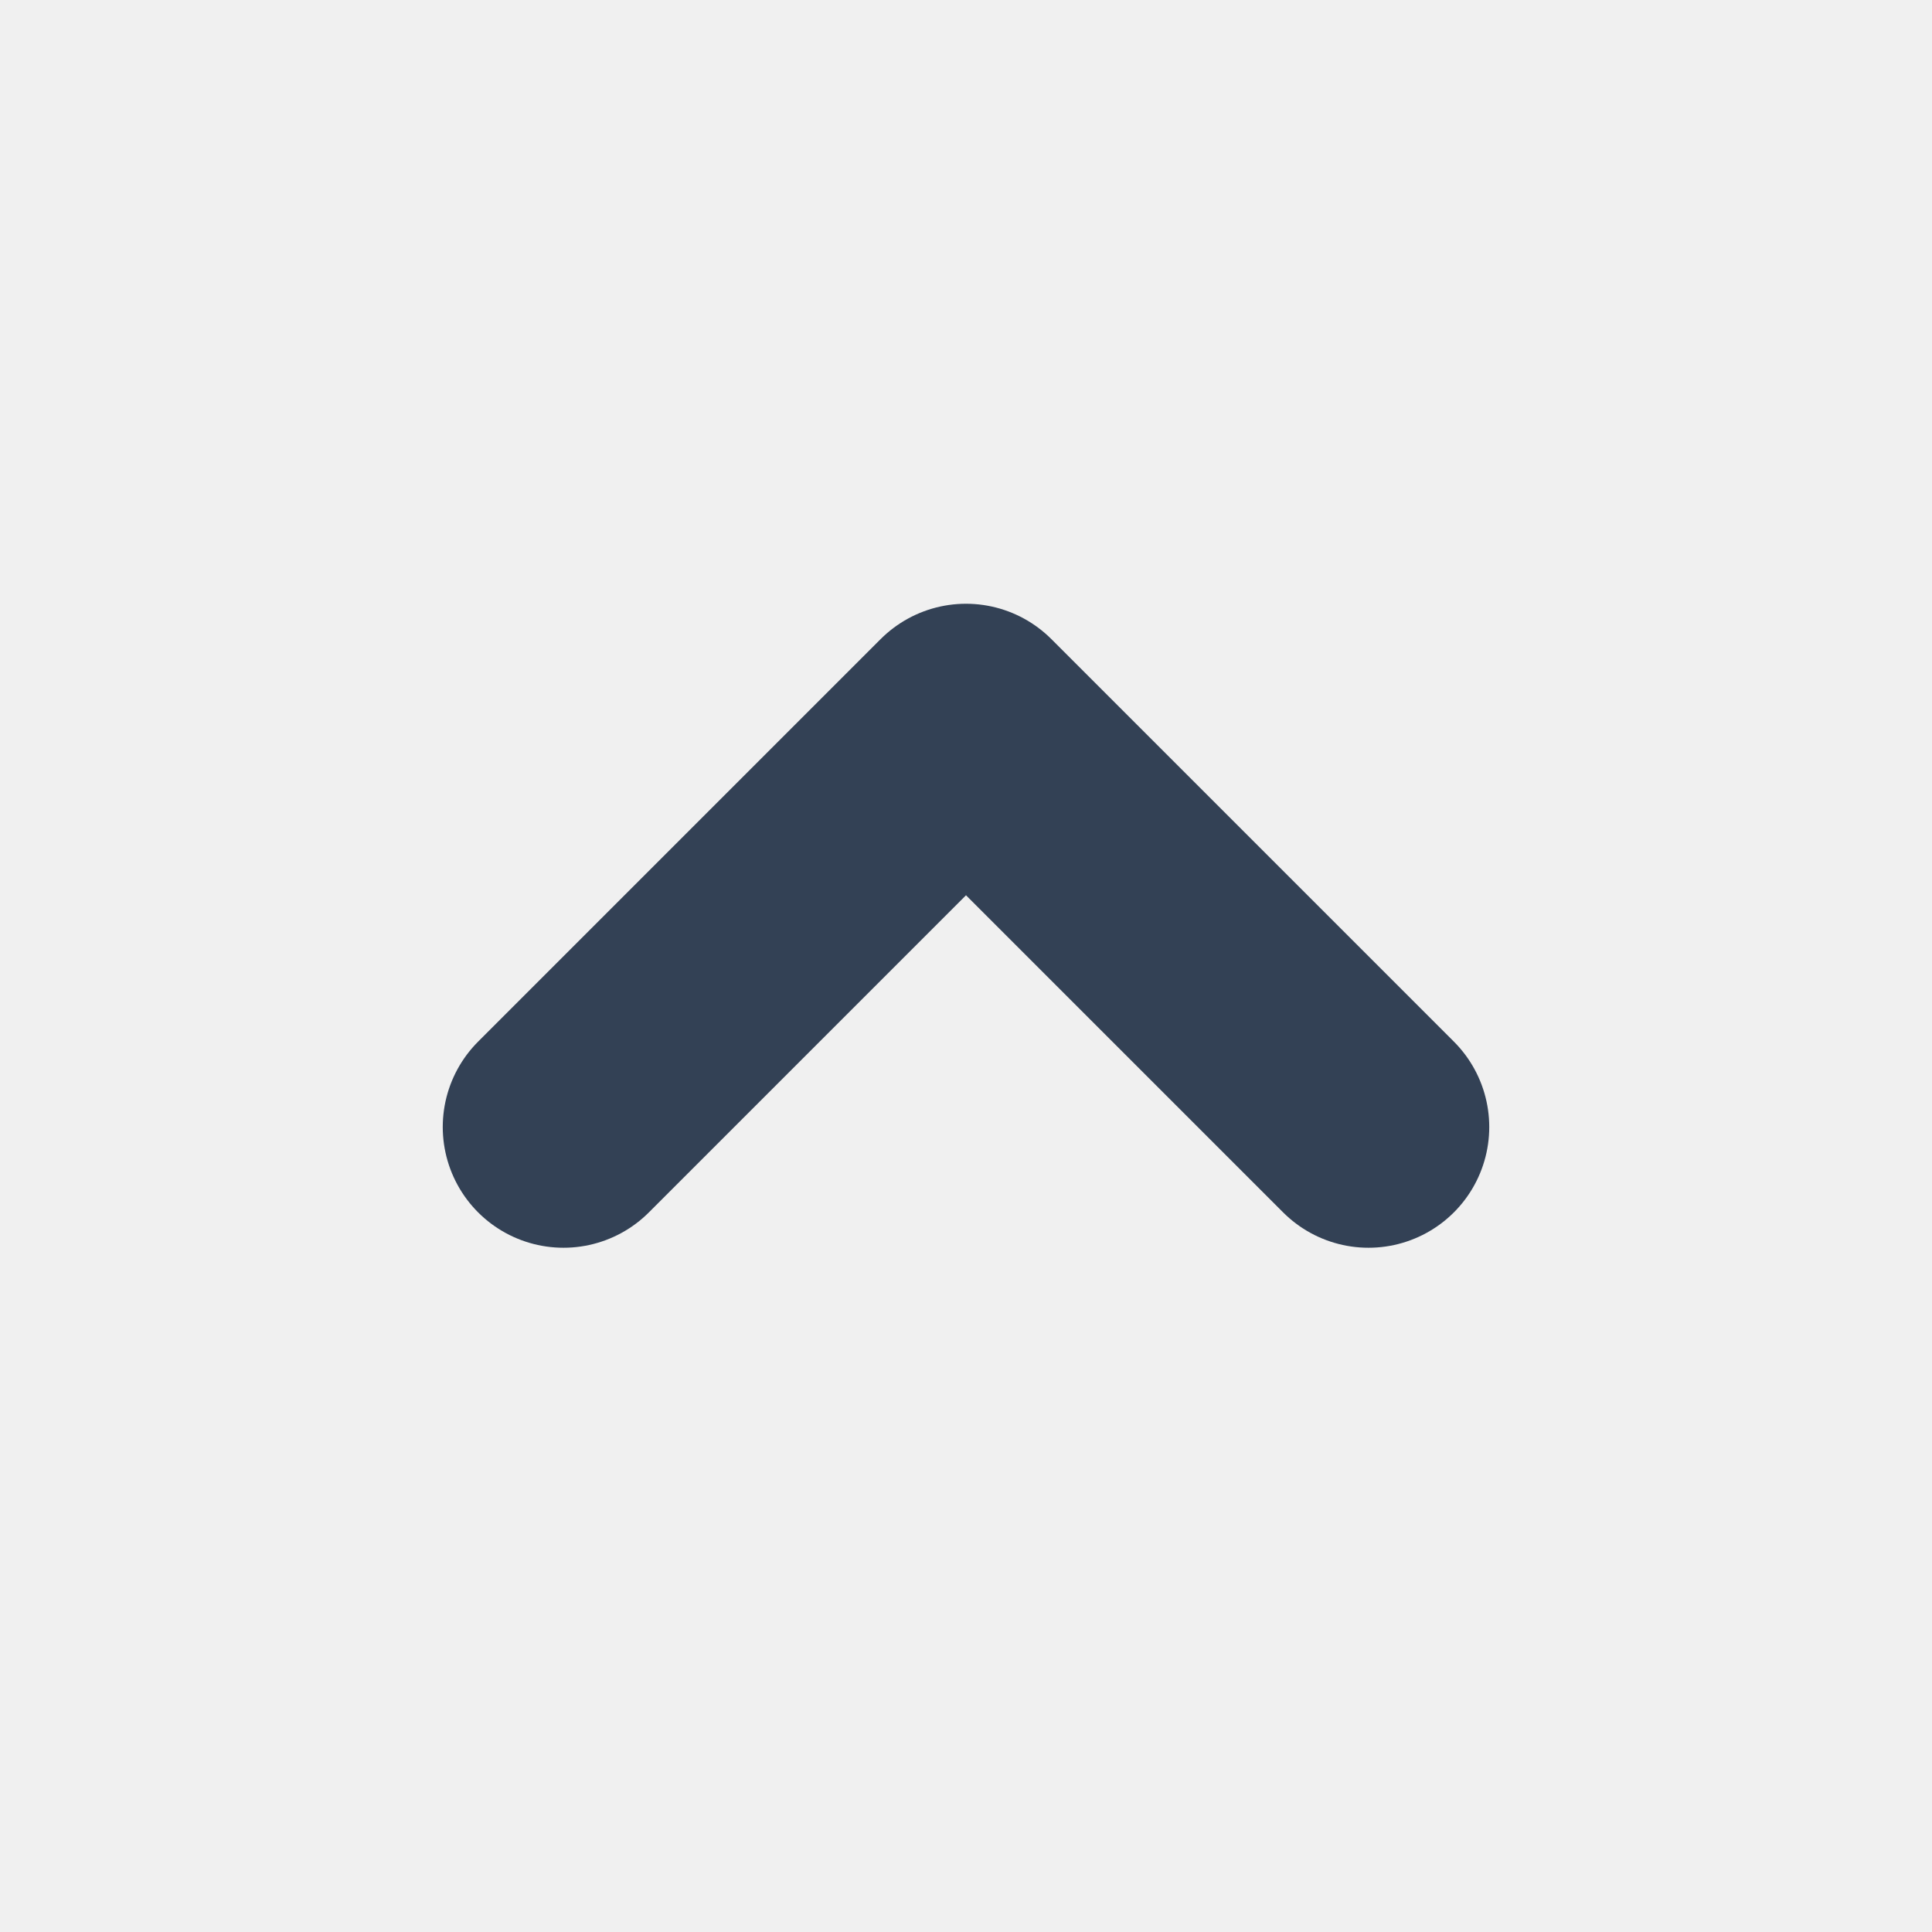
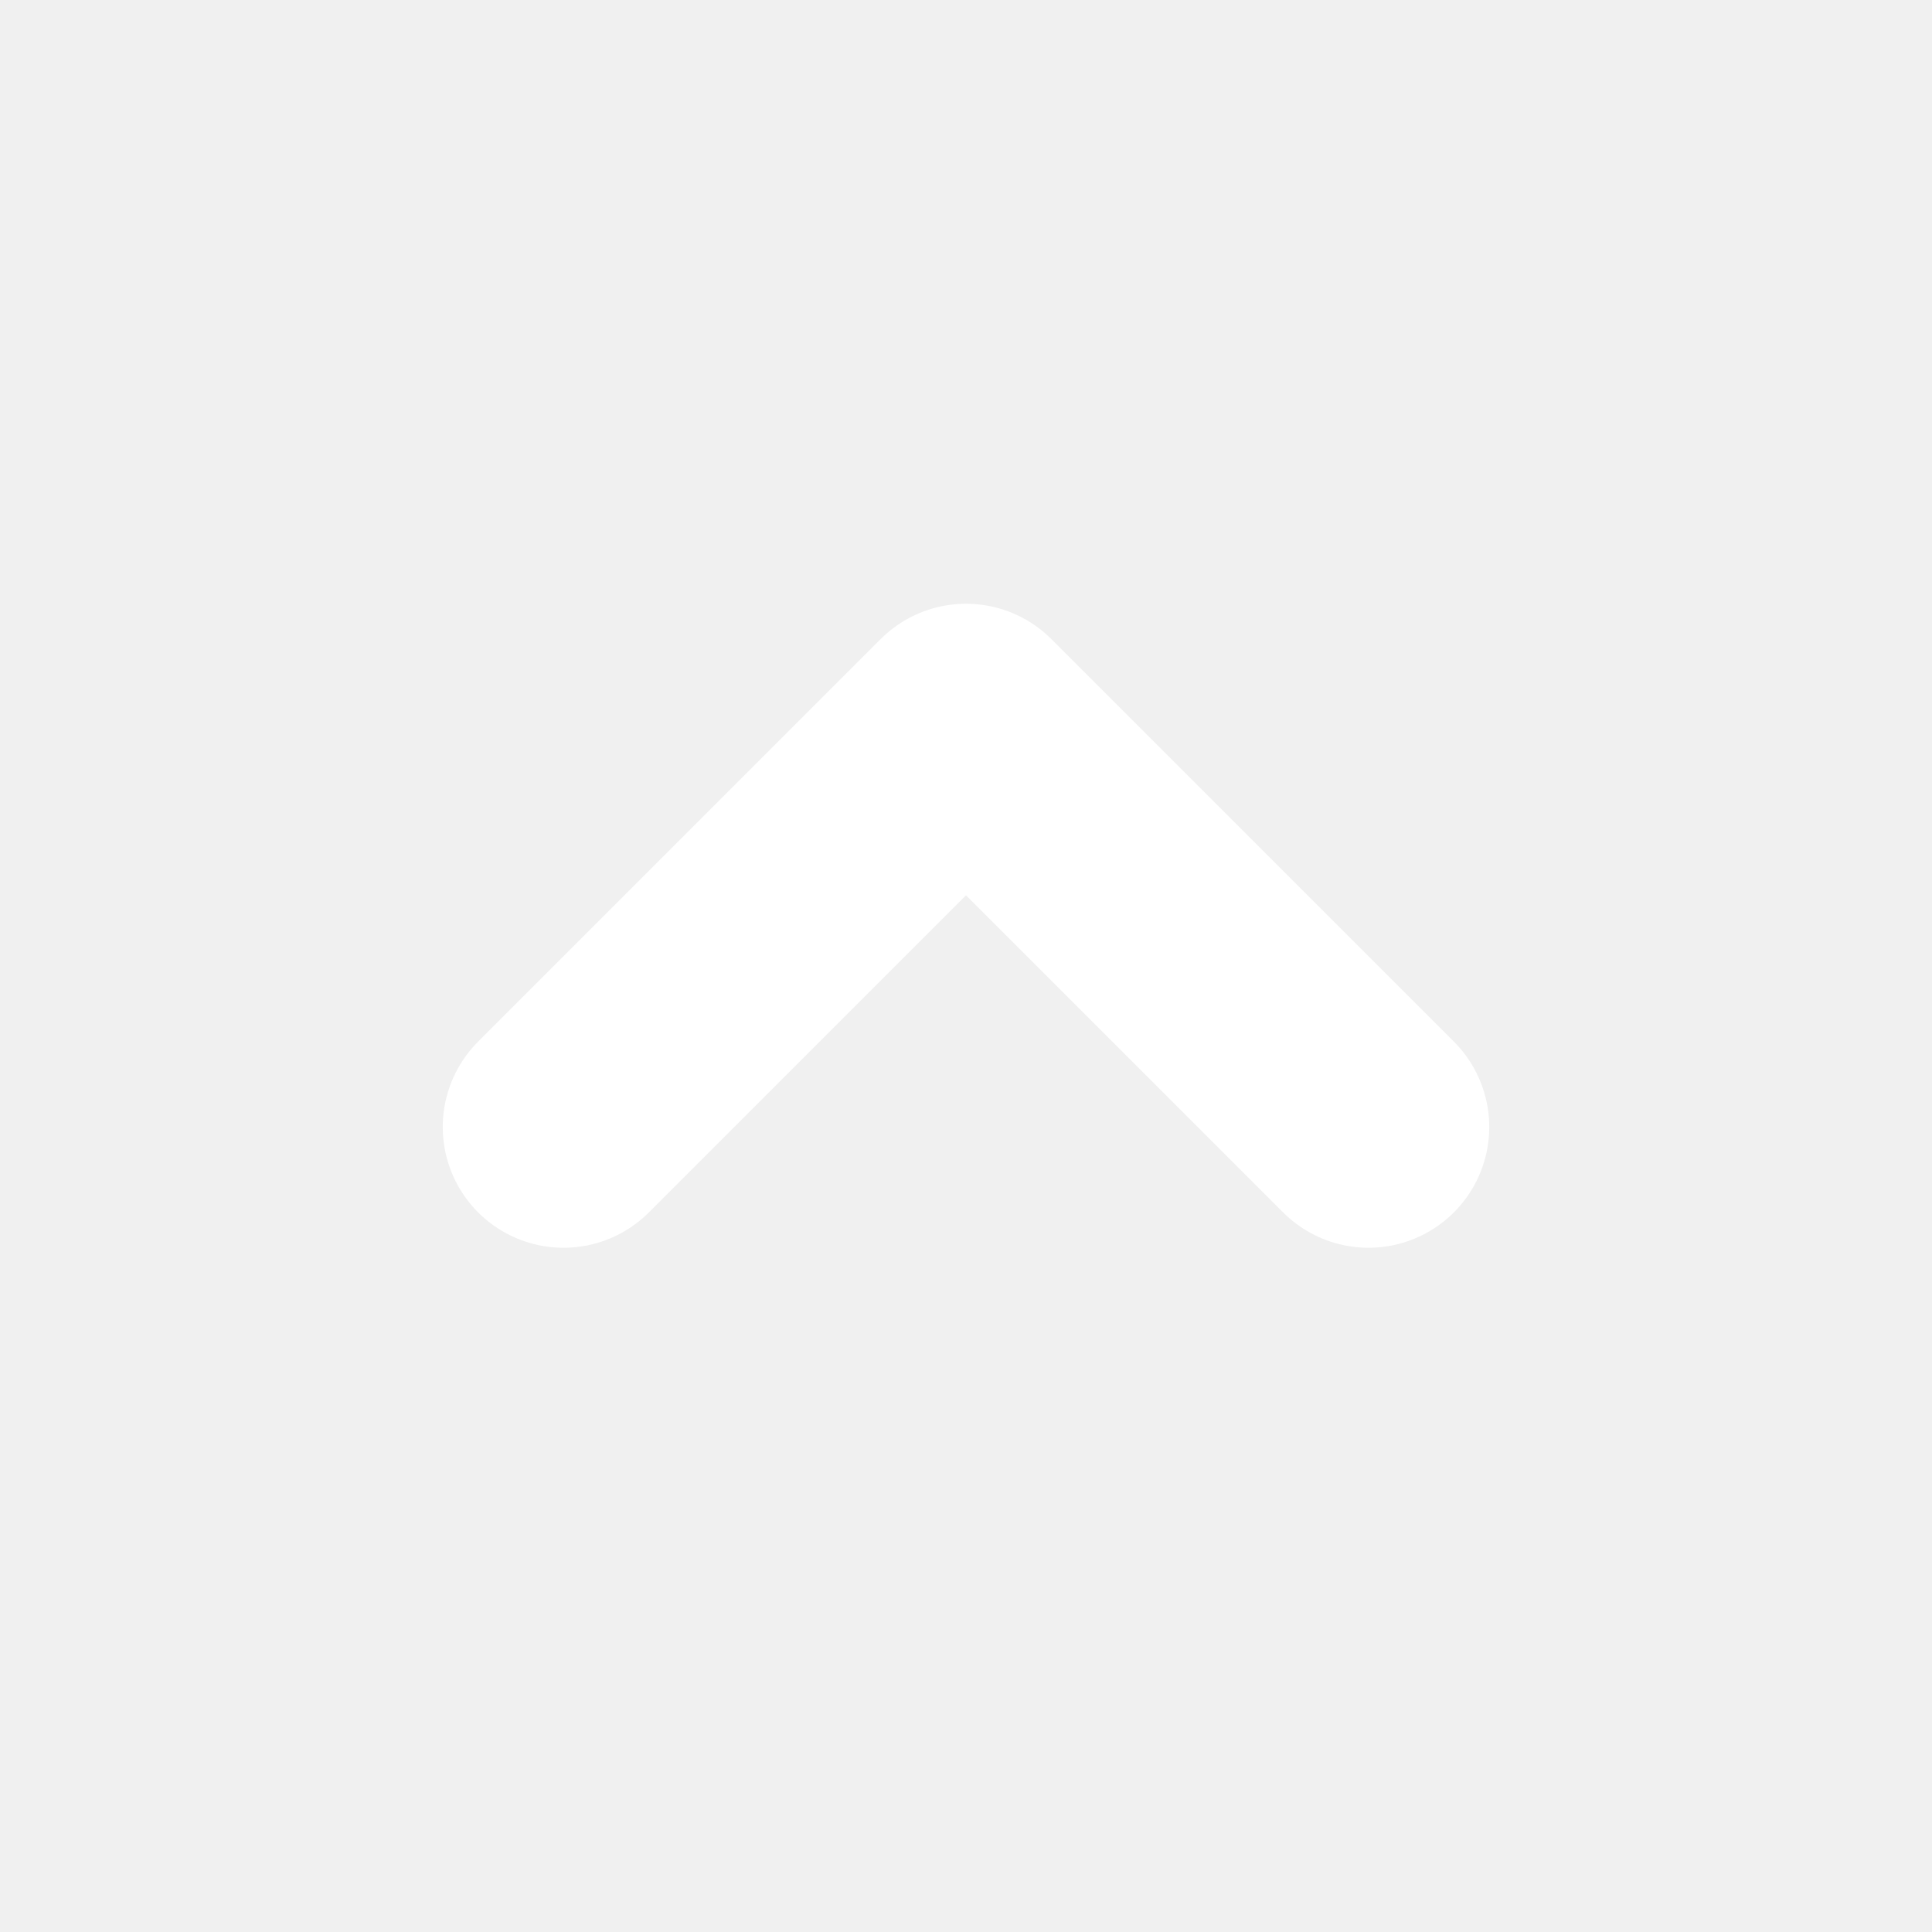
<svg xmlns="http://www.w3.org/2000/svg" width="12" height="12" viewBox="0 0 24 24" fill="none">
-   <path d="M7 14l5-5 5 5" stroke="#334155" stroke-width="3" stroke-linecap="round" stroke-linejoin="round" />
+   <path d="M7 14l5-5 5 5" stroke="#FFFFFF" stroke-width="3" stroke-linecap="round" stroke-linejoin="round" />
</svg>
